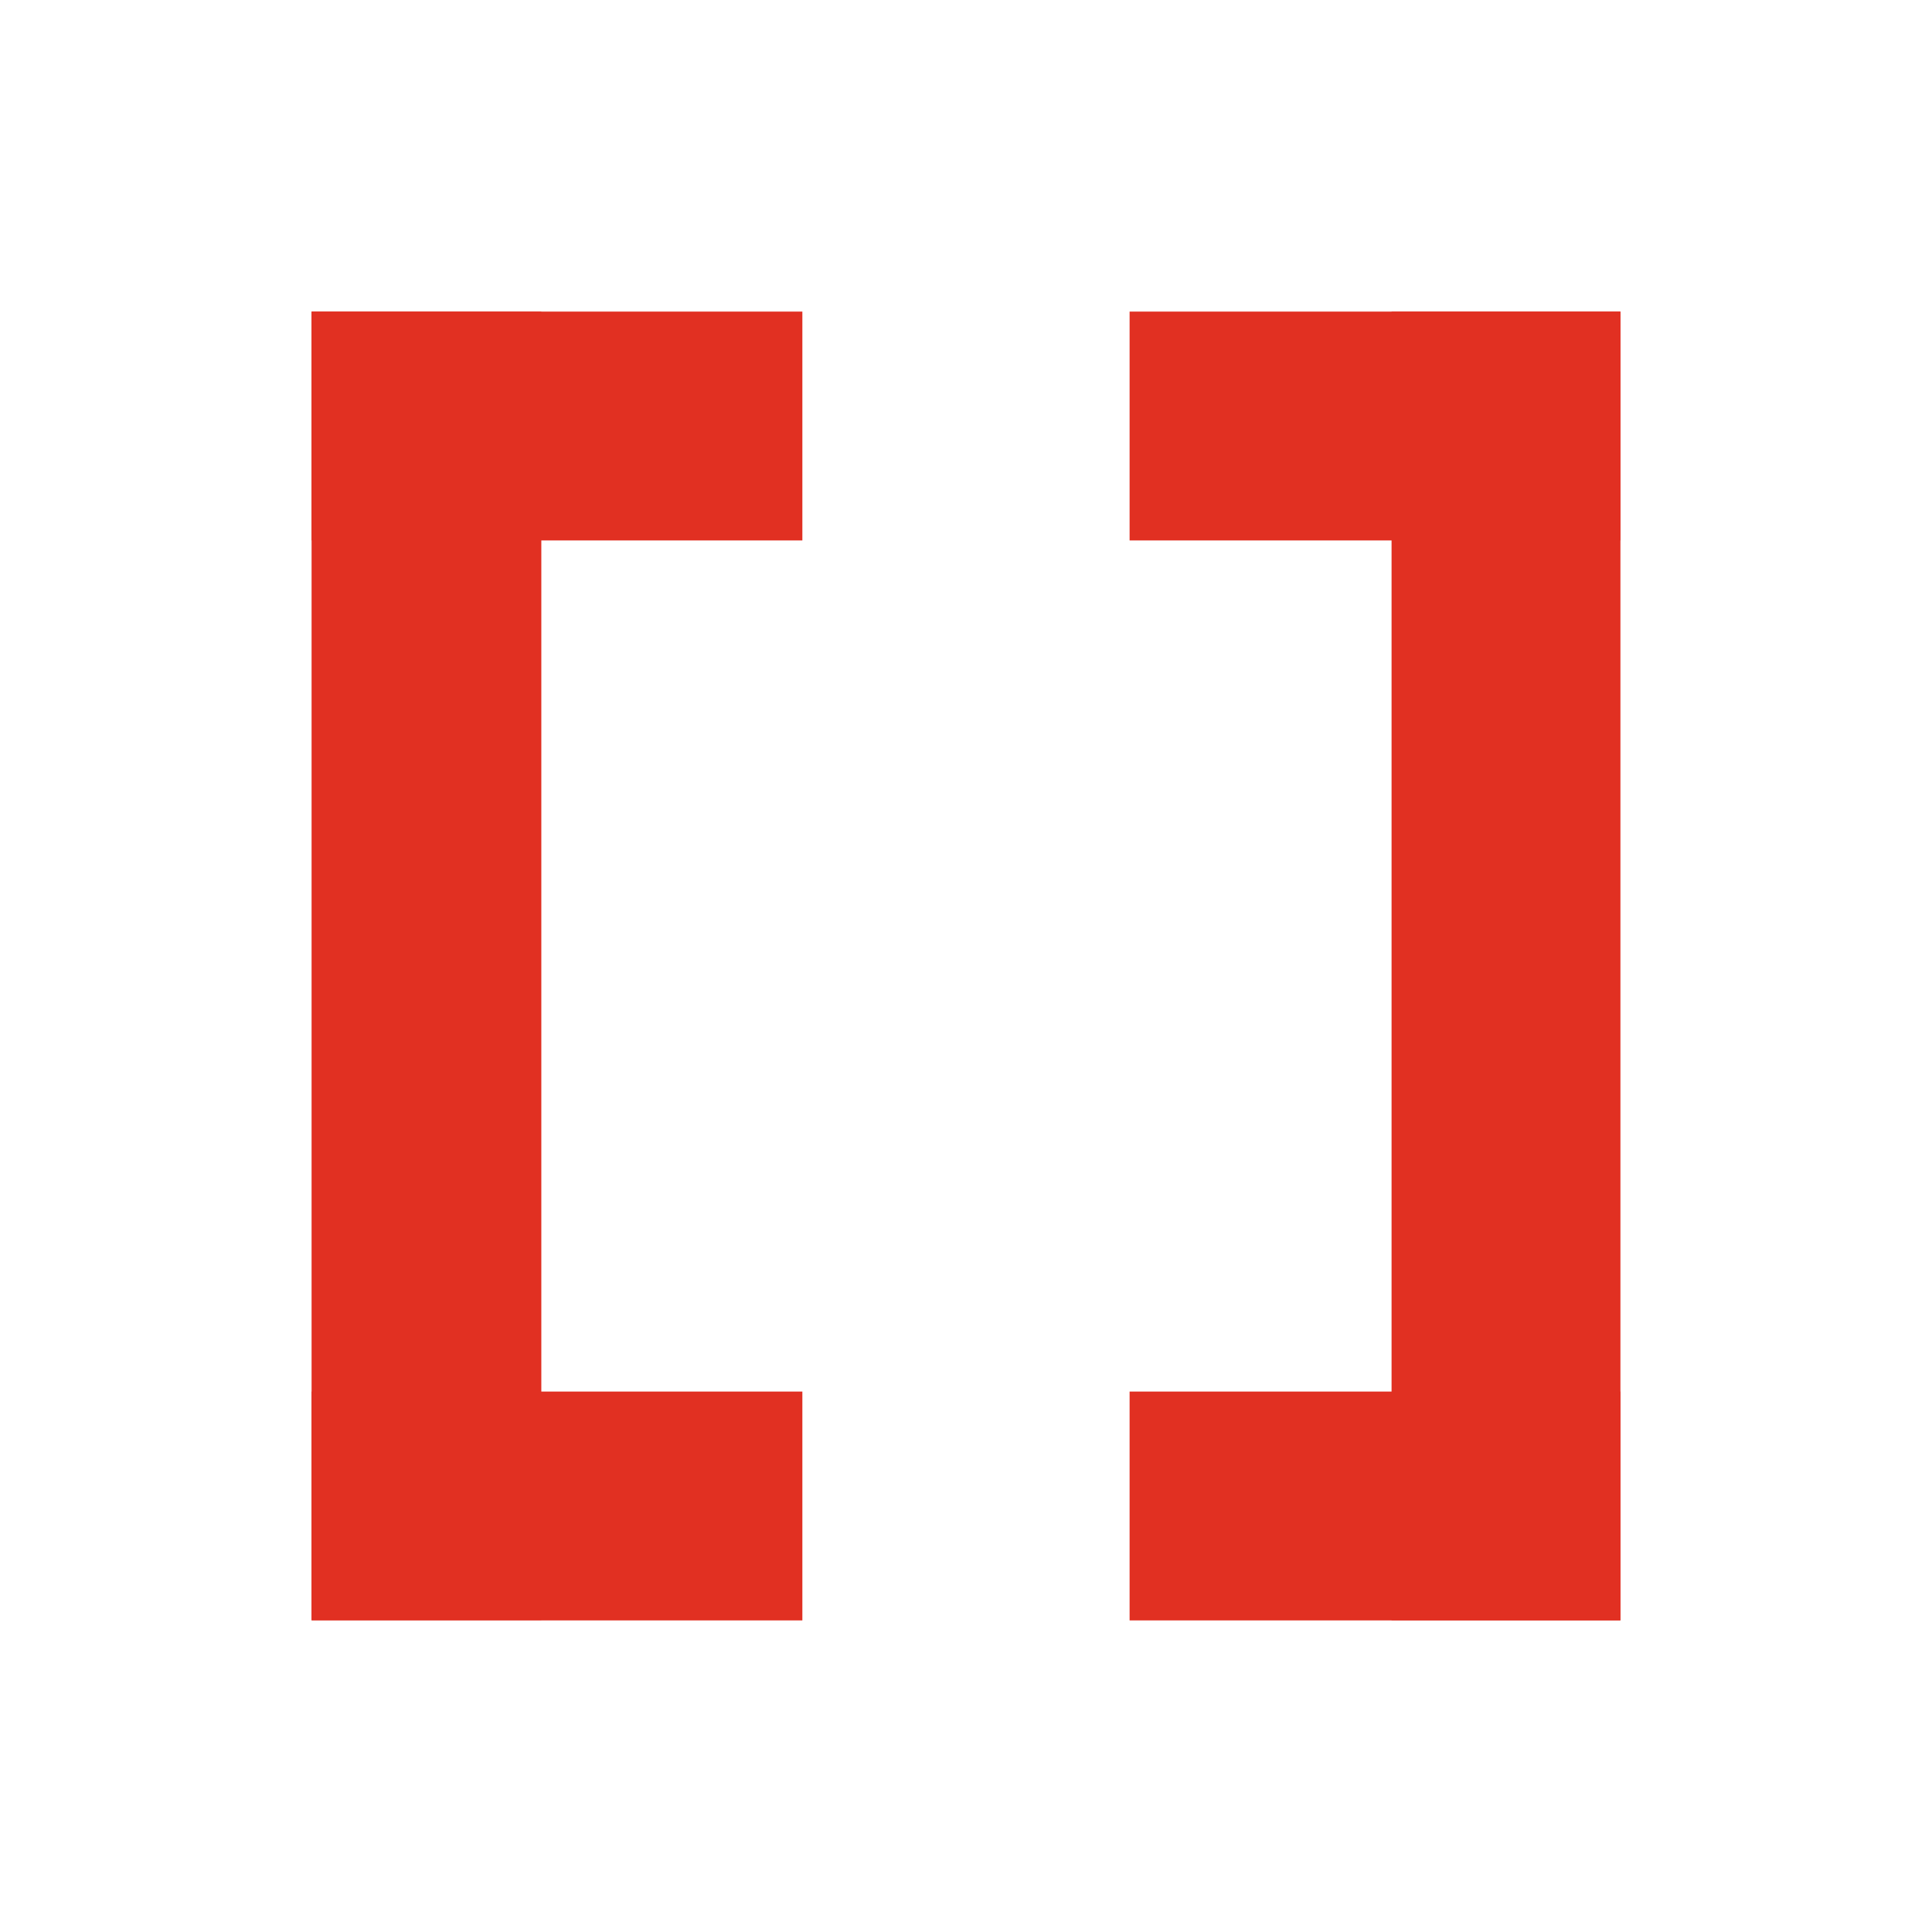
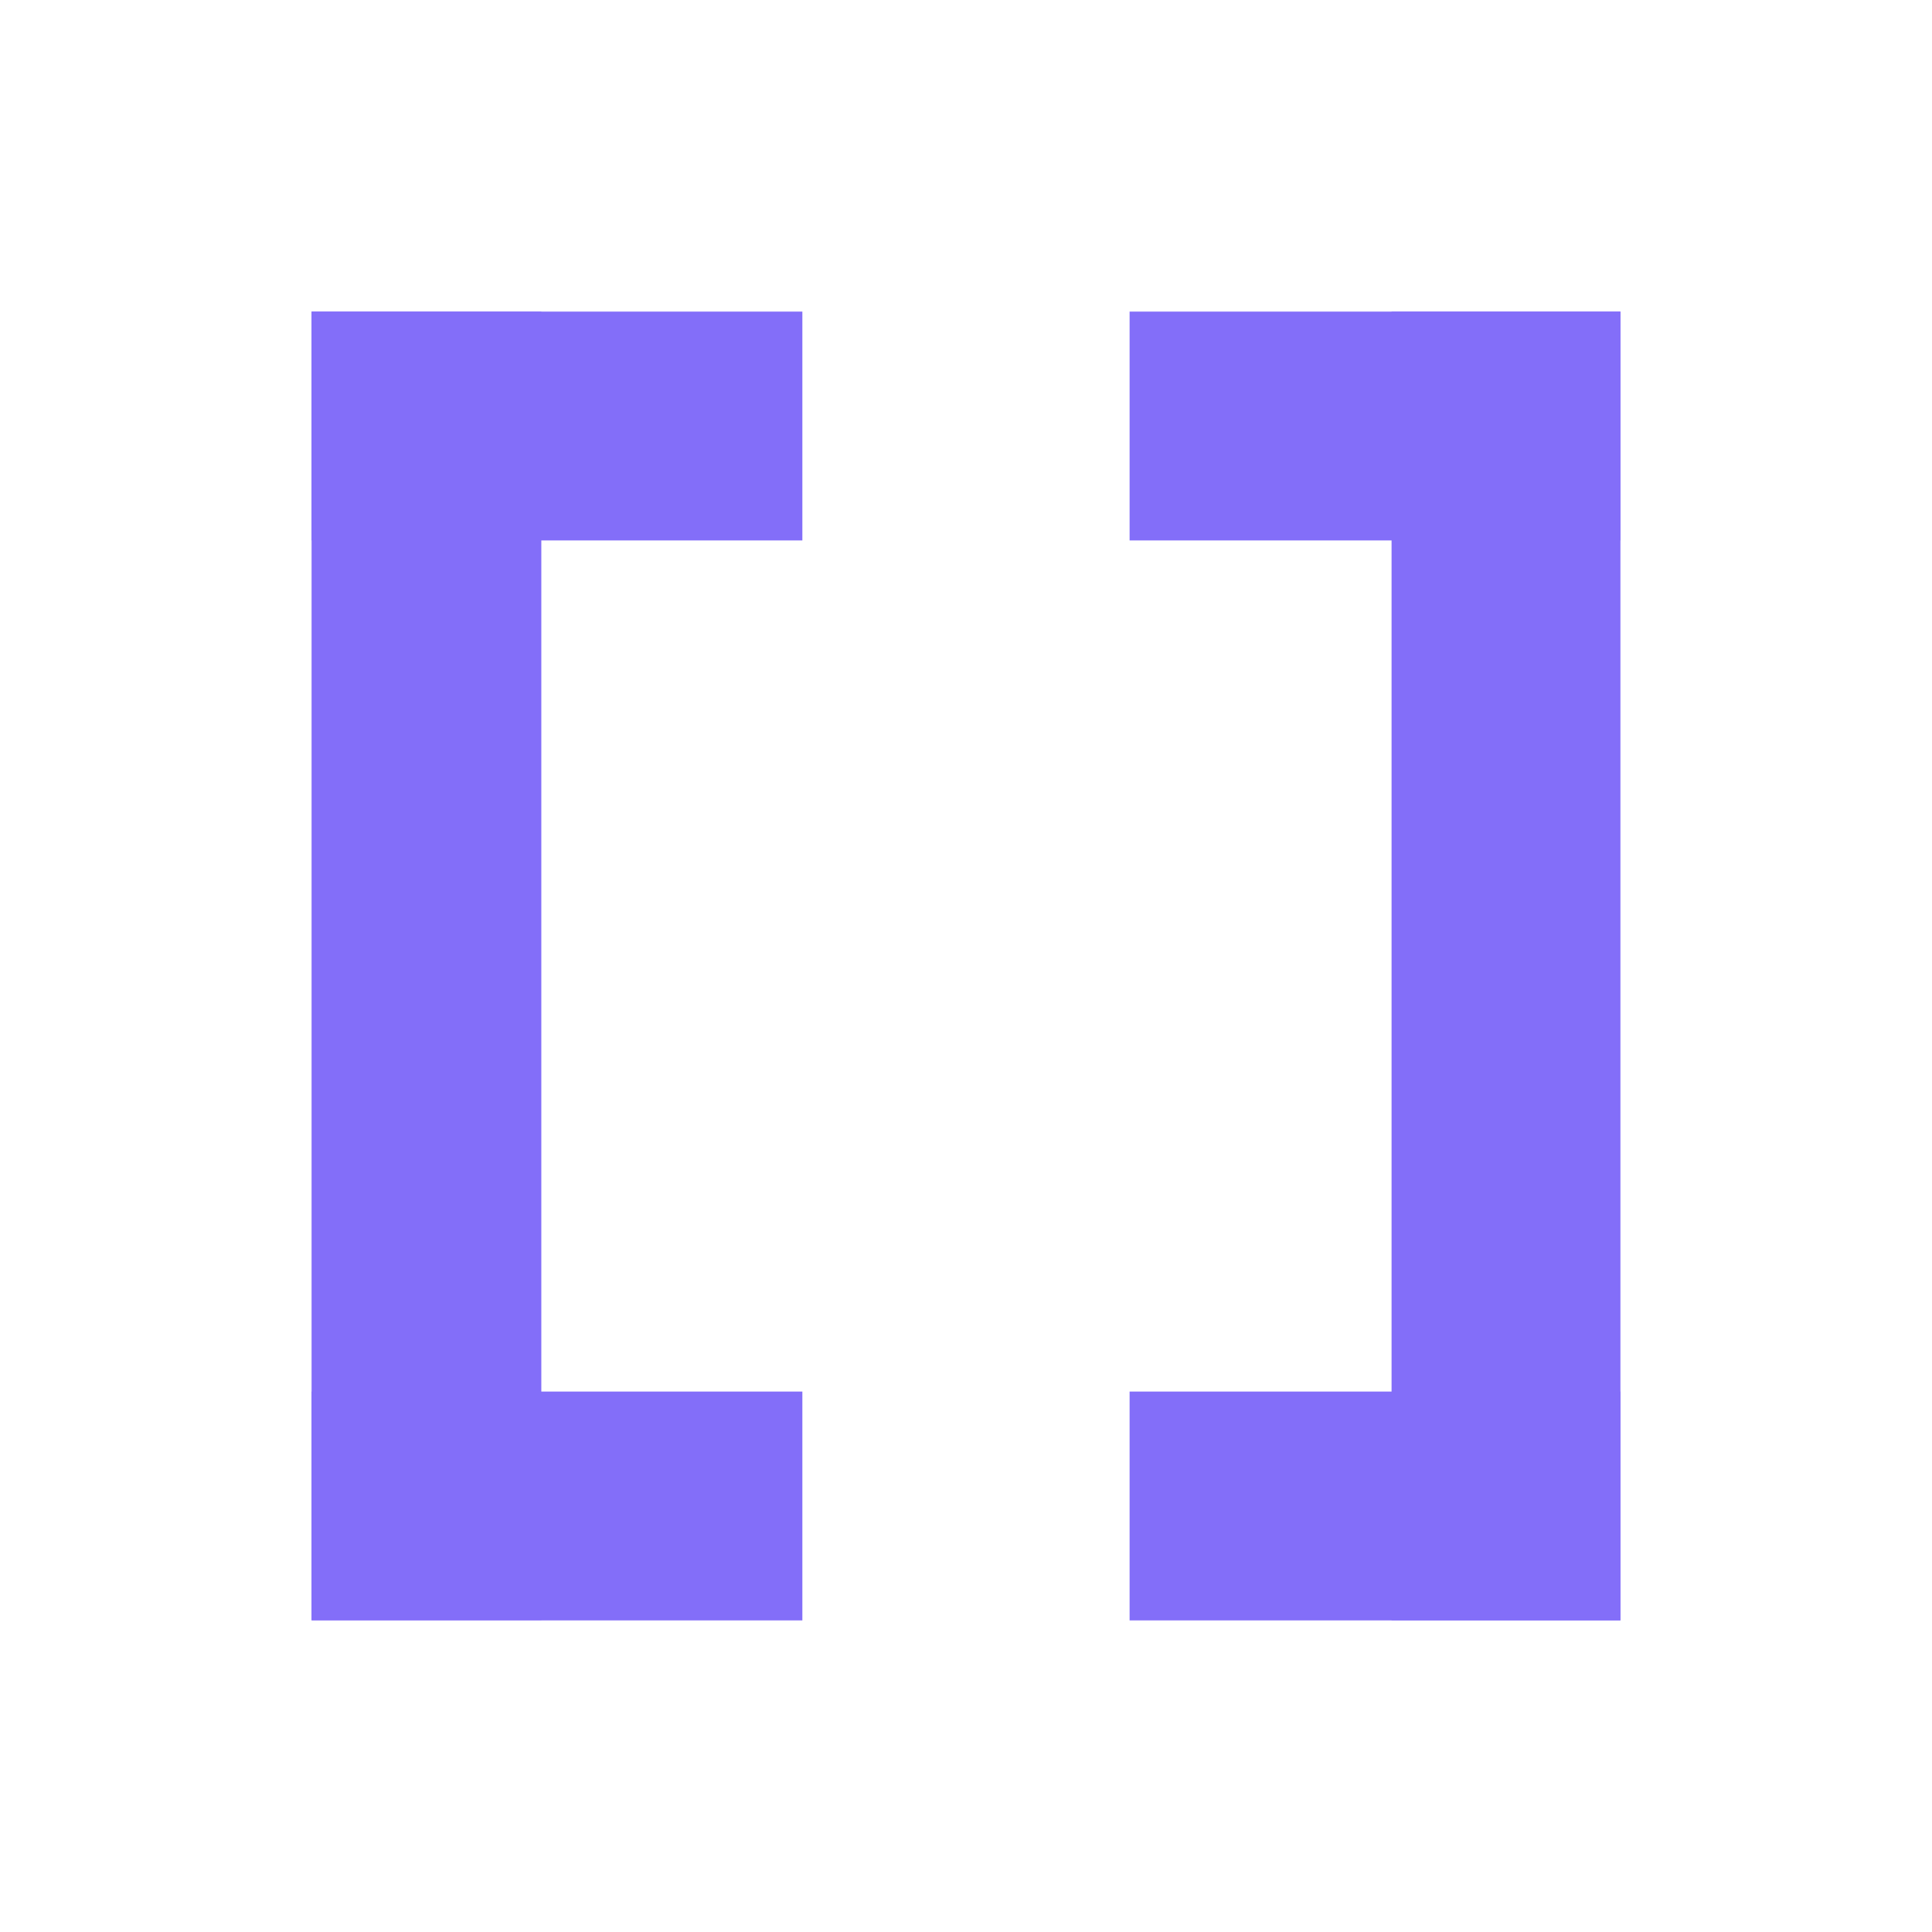
<svg xmlns="http://www.w3.org/2000/svg" width="500" zoomAndPan="magnify" viewBox="0 0 375 375" height="500" preserveAspectRatio="xMidYMid meet" version="1.0">
  <defs>
    <clipPath id="46b5d771bc">
      <path d="M 60.477 60.477 L 105.07 60.477 L 105.07 314.523 L 60.477 314.523 Z M 60.477 60.477 " clip-rule="nonzero" />
    </clipPath>
    <clipPath id="65dcb5f7f2">
      <path d="M 270.102 60.477 L 314.523 60.477 L 314.523 314.523 L 270.102 314.523 Z M 270.102 60.477 " clip-rule="nonzero" />
    </clipPath>
    <clipPath id="a21046da2c">
      <path d="M 60.477 60.477 L 155.746 60.477 L 155.746 104.898 L 60.477 104.898 Z M 60.477 60.477 " clip-rule="nonzero" />
    </clipPath>
    <clipPath id="a0c754f6da">
      <path d="M 219.254 60.477 L 314.523 60.477 L 314.523 104.898 L 219.254 104.898 Z M 219.254 60.477 " clip-rule="nonzero" />
    </clipPath>
    <clipPath id="3a266a2e23">
      <path d="M 60.477 270.102 L 155.746 270.102 L 155.746 314.523 L 60.477 314.523 Z M 60.477 270.102 " clip-rule="nonzero" />
    </clipPath>
    <clipPath id="c326dde937">
      <path d="M 219.254 270.102 L 314.523 270.102 L 314.523 314.523 L 219.254 314.523 Z M 219.254 270.102 " clip-rule="nonzero" />
    </clipPath>
  </defs>
  <rect x="-37.5" width="450" fill="transparent" y="-37.5" height="450" fill-opacity="1" />
  <rect x="-37.5" width="450" fill="transparent" y="-37.5" height="450" fill-opacity="1" />
  <g clip-path="url(#46b5d771bc)">
-     <path fill="#e13022" d="M 60.477 60.477 L 105.07 60.477 L 105.07 314.445 L 60.477 314.445 Z M 60.477 60.477 " fill-opacity="1" fill-rule="nonzero" />
+     <path fill="#836ef9" d="M 60.477 60.477 L 105.07 60.477 L 105.07 314.445 L 60.477 314.445 Z M 60.477 60.477 " fill-opacity="1" fill-rule="nonzero" />
  </g>
  <g clip-path="url(#65dcb5f7f2)">
-     <path fill="#e13022" d="M 270.102 60.477 L 314.523 60.477 L 314.523 314.5 L 270.102 314.5 Z M 270.102 60.477 " fill-opacity="1" fill-rule="nonzero" />
+     <path fill="#836ef9" d="M 270.102 60.477 L 314.523 60.477 L 314.523 314.5 L 270.102 314.5 Z M 270.102 60.477 " fill-opacity="1" fill-rule="nonzero" />
  </g>
  <g clip-path="url(#a21046da2c)">
-     <path fill="#e13022" d="M 60.477 60.477 L 155.738 60.477 L 155.738 104.898 L 60.477 104.898 Z M 60.477 60.477 " fill-opacity="1" fill-rule="nonzero" />
+     <path fill="#836ef9" d="M 60.477 60.477 L 155.738 60.477 L 155.738 104.898 L 60.477 104.898 Z M 60.477 60.477 " fill-opacity="1" fill-rule="nonzero" />
  </g>
  <g clip-path="url(#a0c754f6da)">
-     <path fill="#e13022" d="M 219.254 60.477 L 314.516 60.477 L 314.516 104.898 L 219.254 104.898 Z M 219.254 60.477 " fill-opacity="1" fill-rule="nonzero" />
+     <path fill="#836ef9" d="M 219.254 60.477 L 314.516 60.477 L 314.516 104.898 L 219.254 104.898 Z M 219.254 60.477 " fill-opacity="1" fill-rule="nonzero" />
  </g>
  <g clip-path="url(#3a266a2e23)">
-     <path fill="#e13022" d="M 60.477 270.102 L 155.738 270.102 L 155.738 314.523 L 60.477 314.523 Z M 60.477 270.102 " fill-opacity="1" fill-rule="nonzero" />
+     <path fill="#836ef9" d="M 60.477 270.102 L 155.738 270.102 L 155.738 314.523 L 60.477 314.523 Z M 60.477 270.102 " fill-opacity="1" fill-rule="nonzero" />
  </g>
  <g clip-path="url(#c326dde937)">
-     <path fill="#e13022" d="M 219.254 270.102 L 314.516 270.102 L 314.516 314.523 L 219.254 314.523 Z M 219.254 270.102 " fill-opacity="1" fill-rule="nonzero" />
+     <path fill="#836ef9" d="M 219.254 270.102 L 314.516 270.102 L 314.516 314.523 L 219.254 314.523 Z M 219.254 270.102 " fill-opacity="1" fill-rule="nonzero" />
  </g>
</svg>
